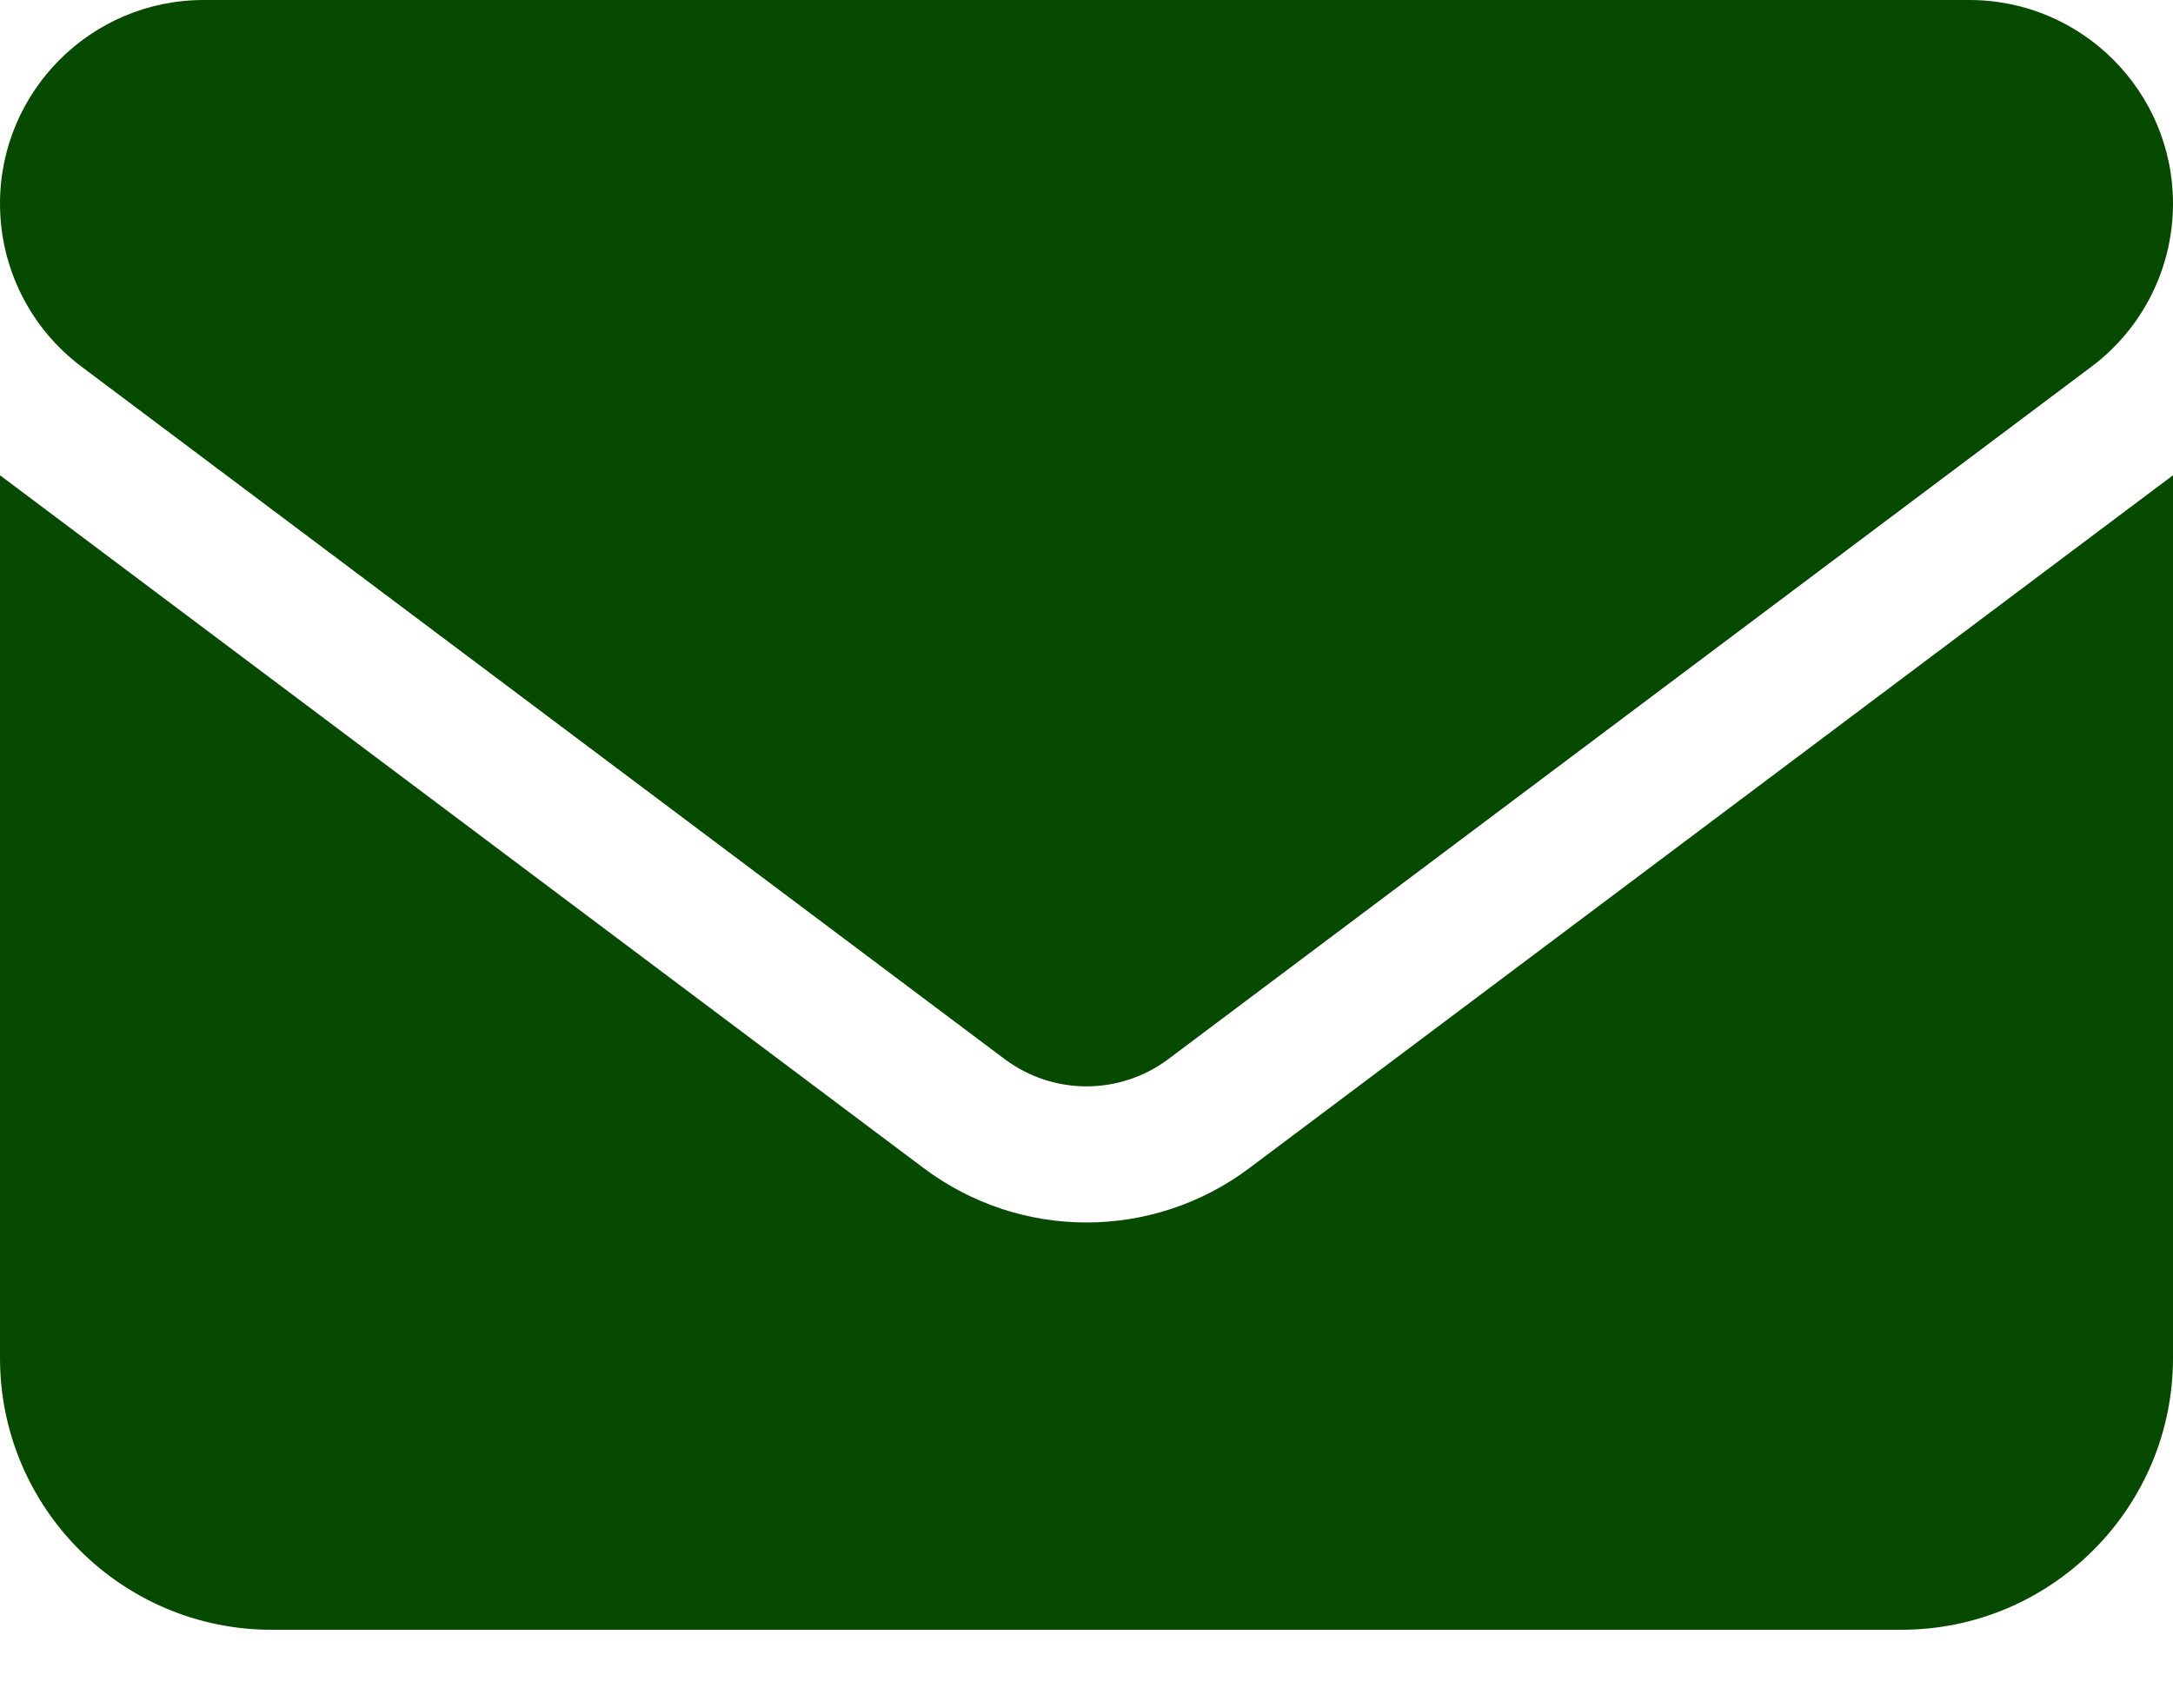
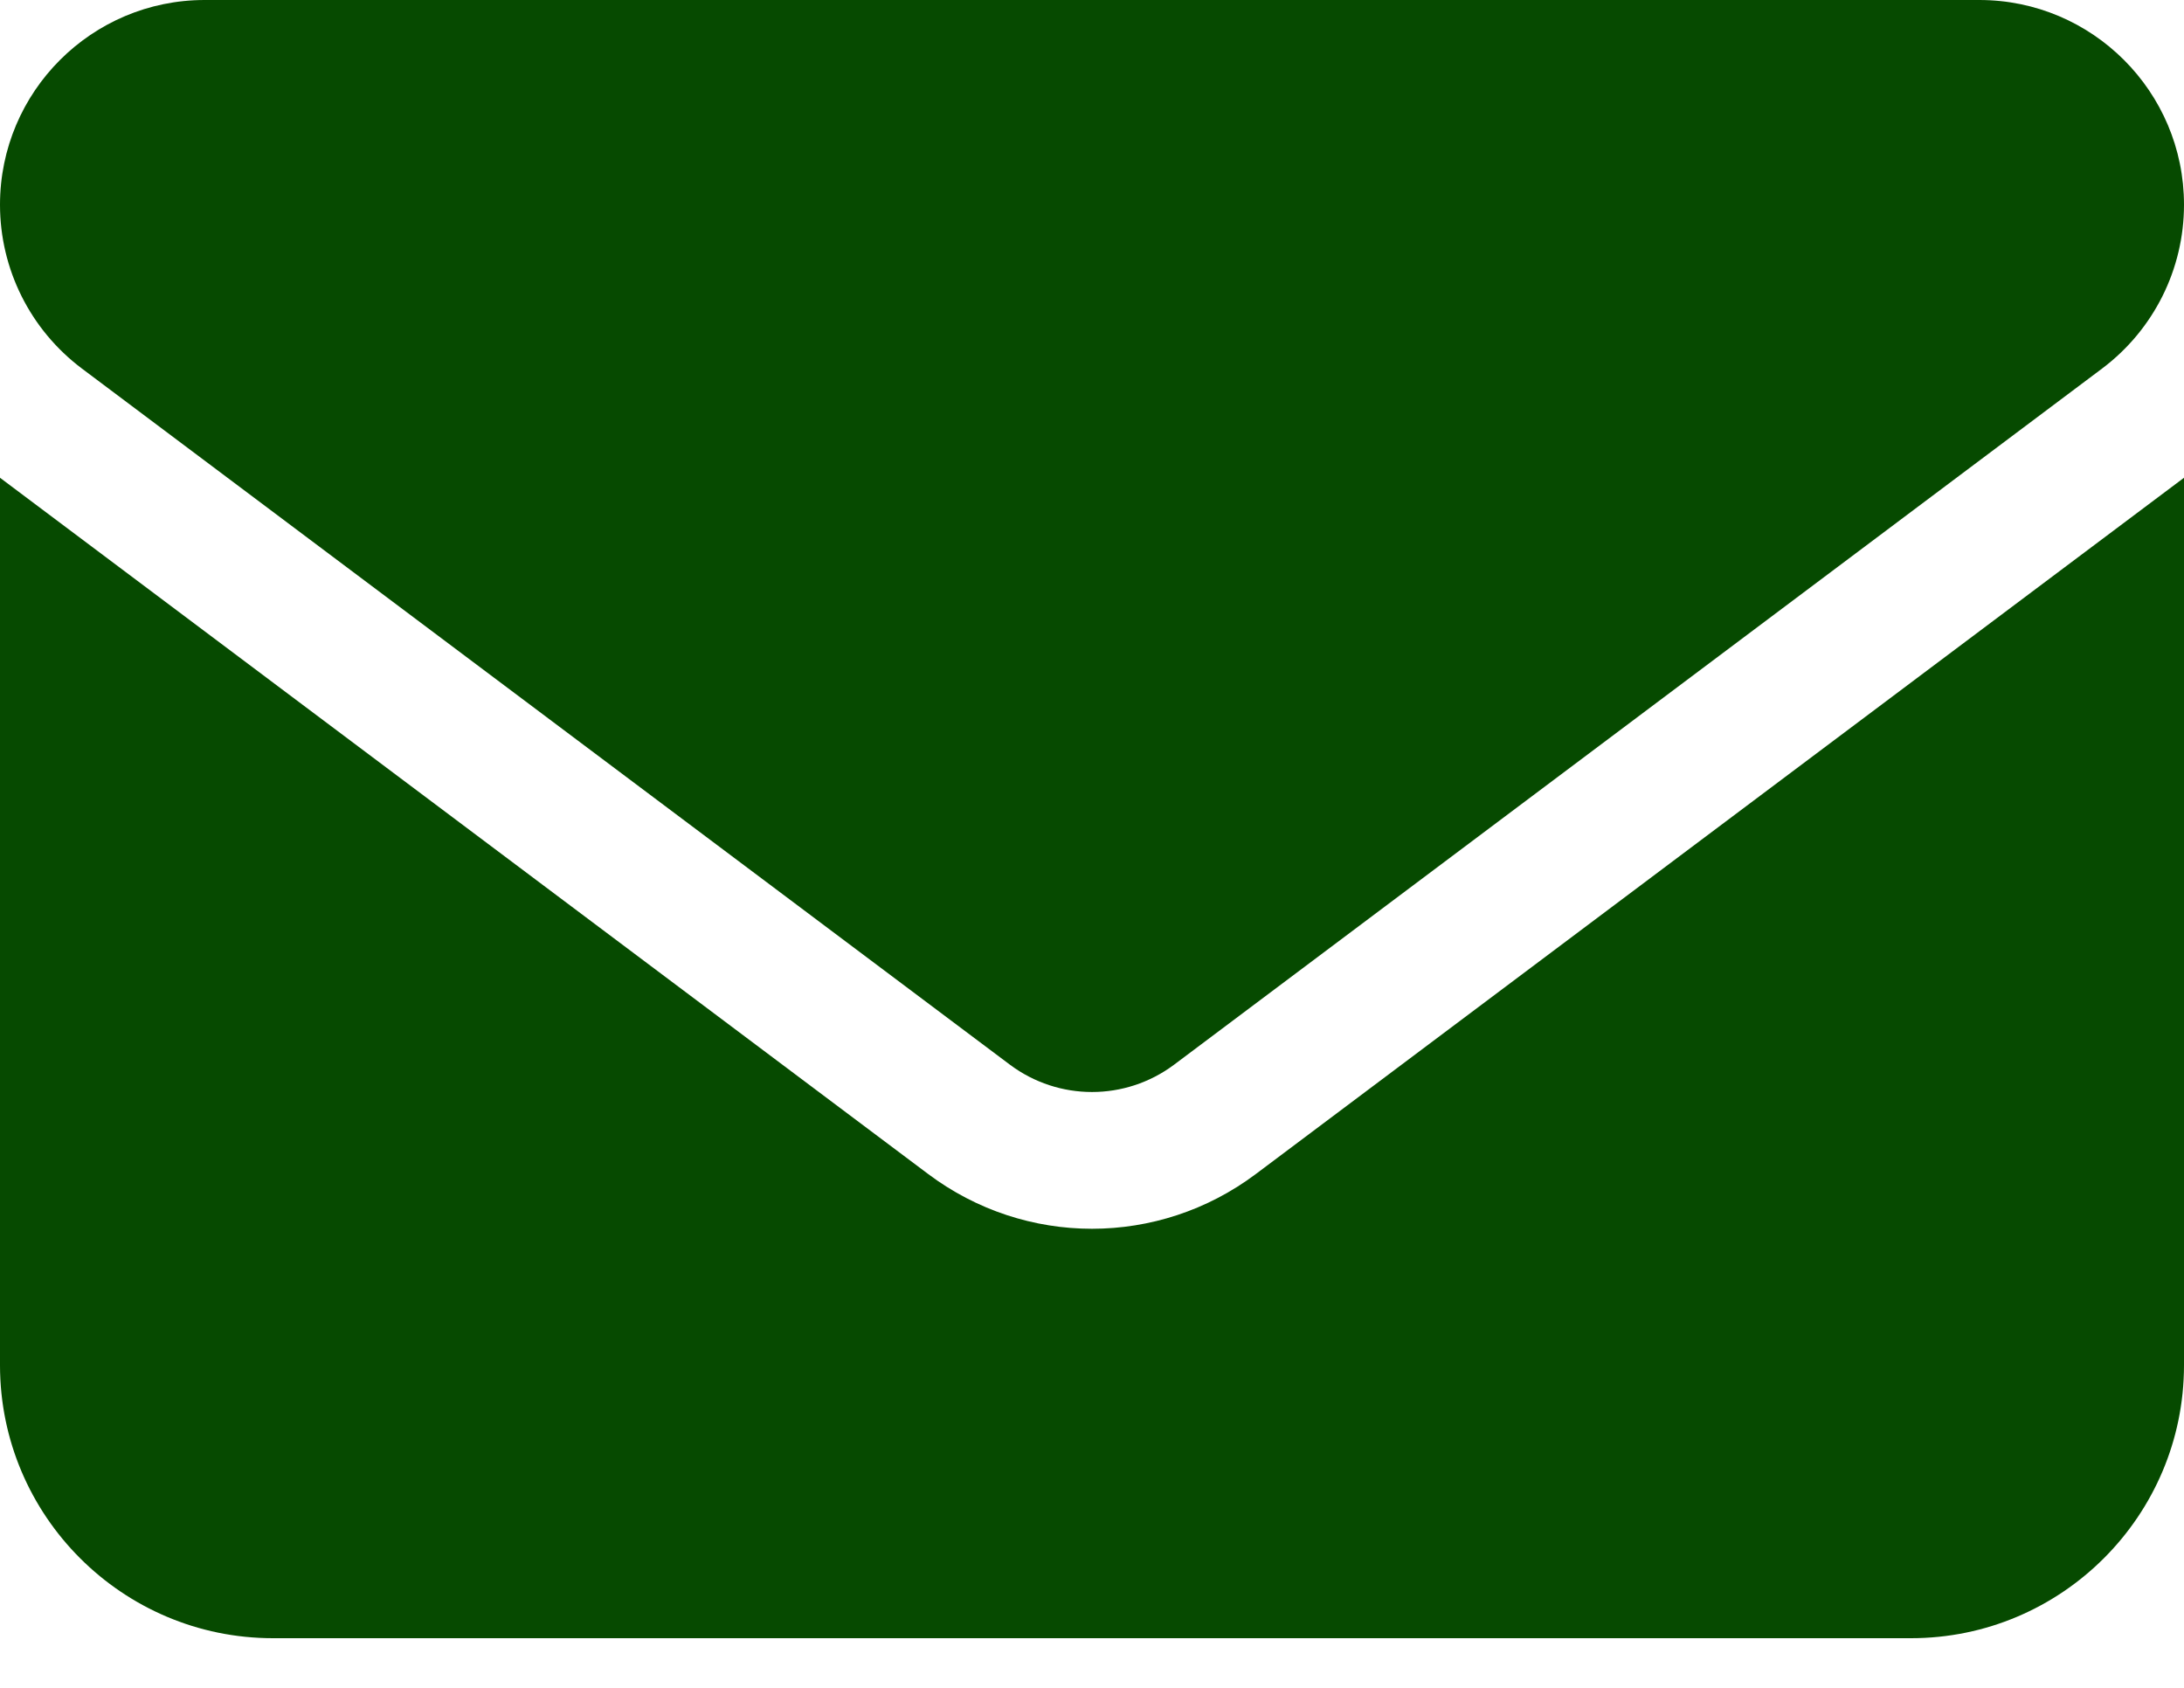
- <svg xmlns="http://www.w3.org/2000/svg" width="14" height="11" viewBox="0 0 14 11" fill="none">
-   <path d="M1.312 0C0.588 0 0 0.588 0 1.312C0 1.725 0.194 2.114 0.525 2.362L6.475 6.825C6.787 7.057 7.213 7.057 7.525 6.825L13.475 2.362C13.806 2.114 14 1.725 14 1.312C14 0.588 13.412 0 12.688 0H1.312ZM0 3.062V8.75C0 9.715 0.785 10.5 1.75 10.5H12.25C13.215 10.5 14 9.715 14 8.75V3.062L8.05 7.525C7.427 7.993 6.573 7.993 5.95 7.525L0 3.062Z" fill="#064A00" />
+ <svg xmlns="http://www.w3.org/2000/svg" width="22" height="17" viewBox="0 0 22 17" fill="none">
+   <path d="M2.062 0C0.924 0 0 0.924 0 2.062C0 2.711 0.305 3.321 0.825 3.712L10.175 10.725C10.665 11.09 11.335 11.09 11.825 10.725L21.175 3.712C21.695 3.321 22 2.711 22 2.062C22 0.924 21.076 0 19.938 0H2.062ZM0 4.812V13.75C0 15.267 1.233 16.5 2.75 16.5H19.25C20.767 16.5 22 15.267 22 13.75V4.812L12.65 11.825C11.67 12.56 10.33 12.56 9.35 11.825L0 4.812Z" fill="#064A00" />
</svg>
